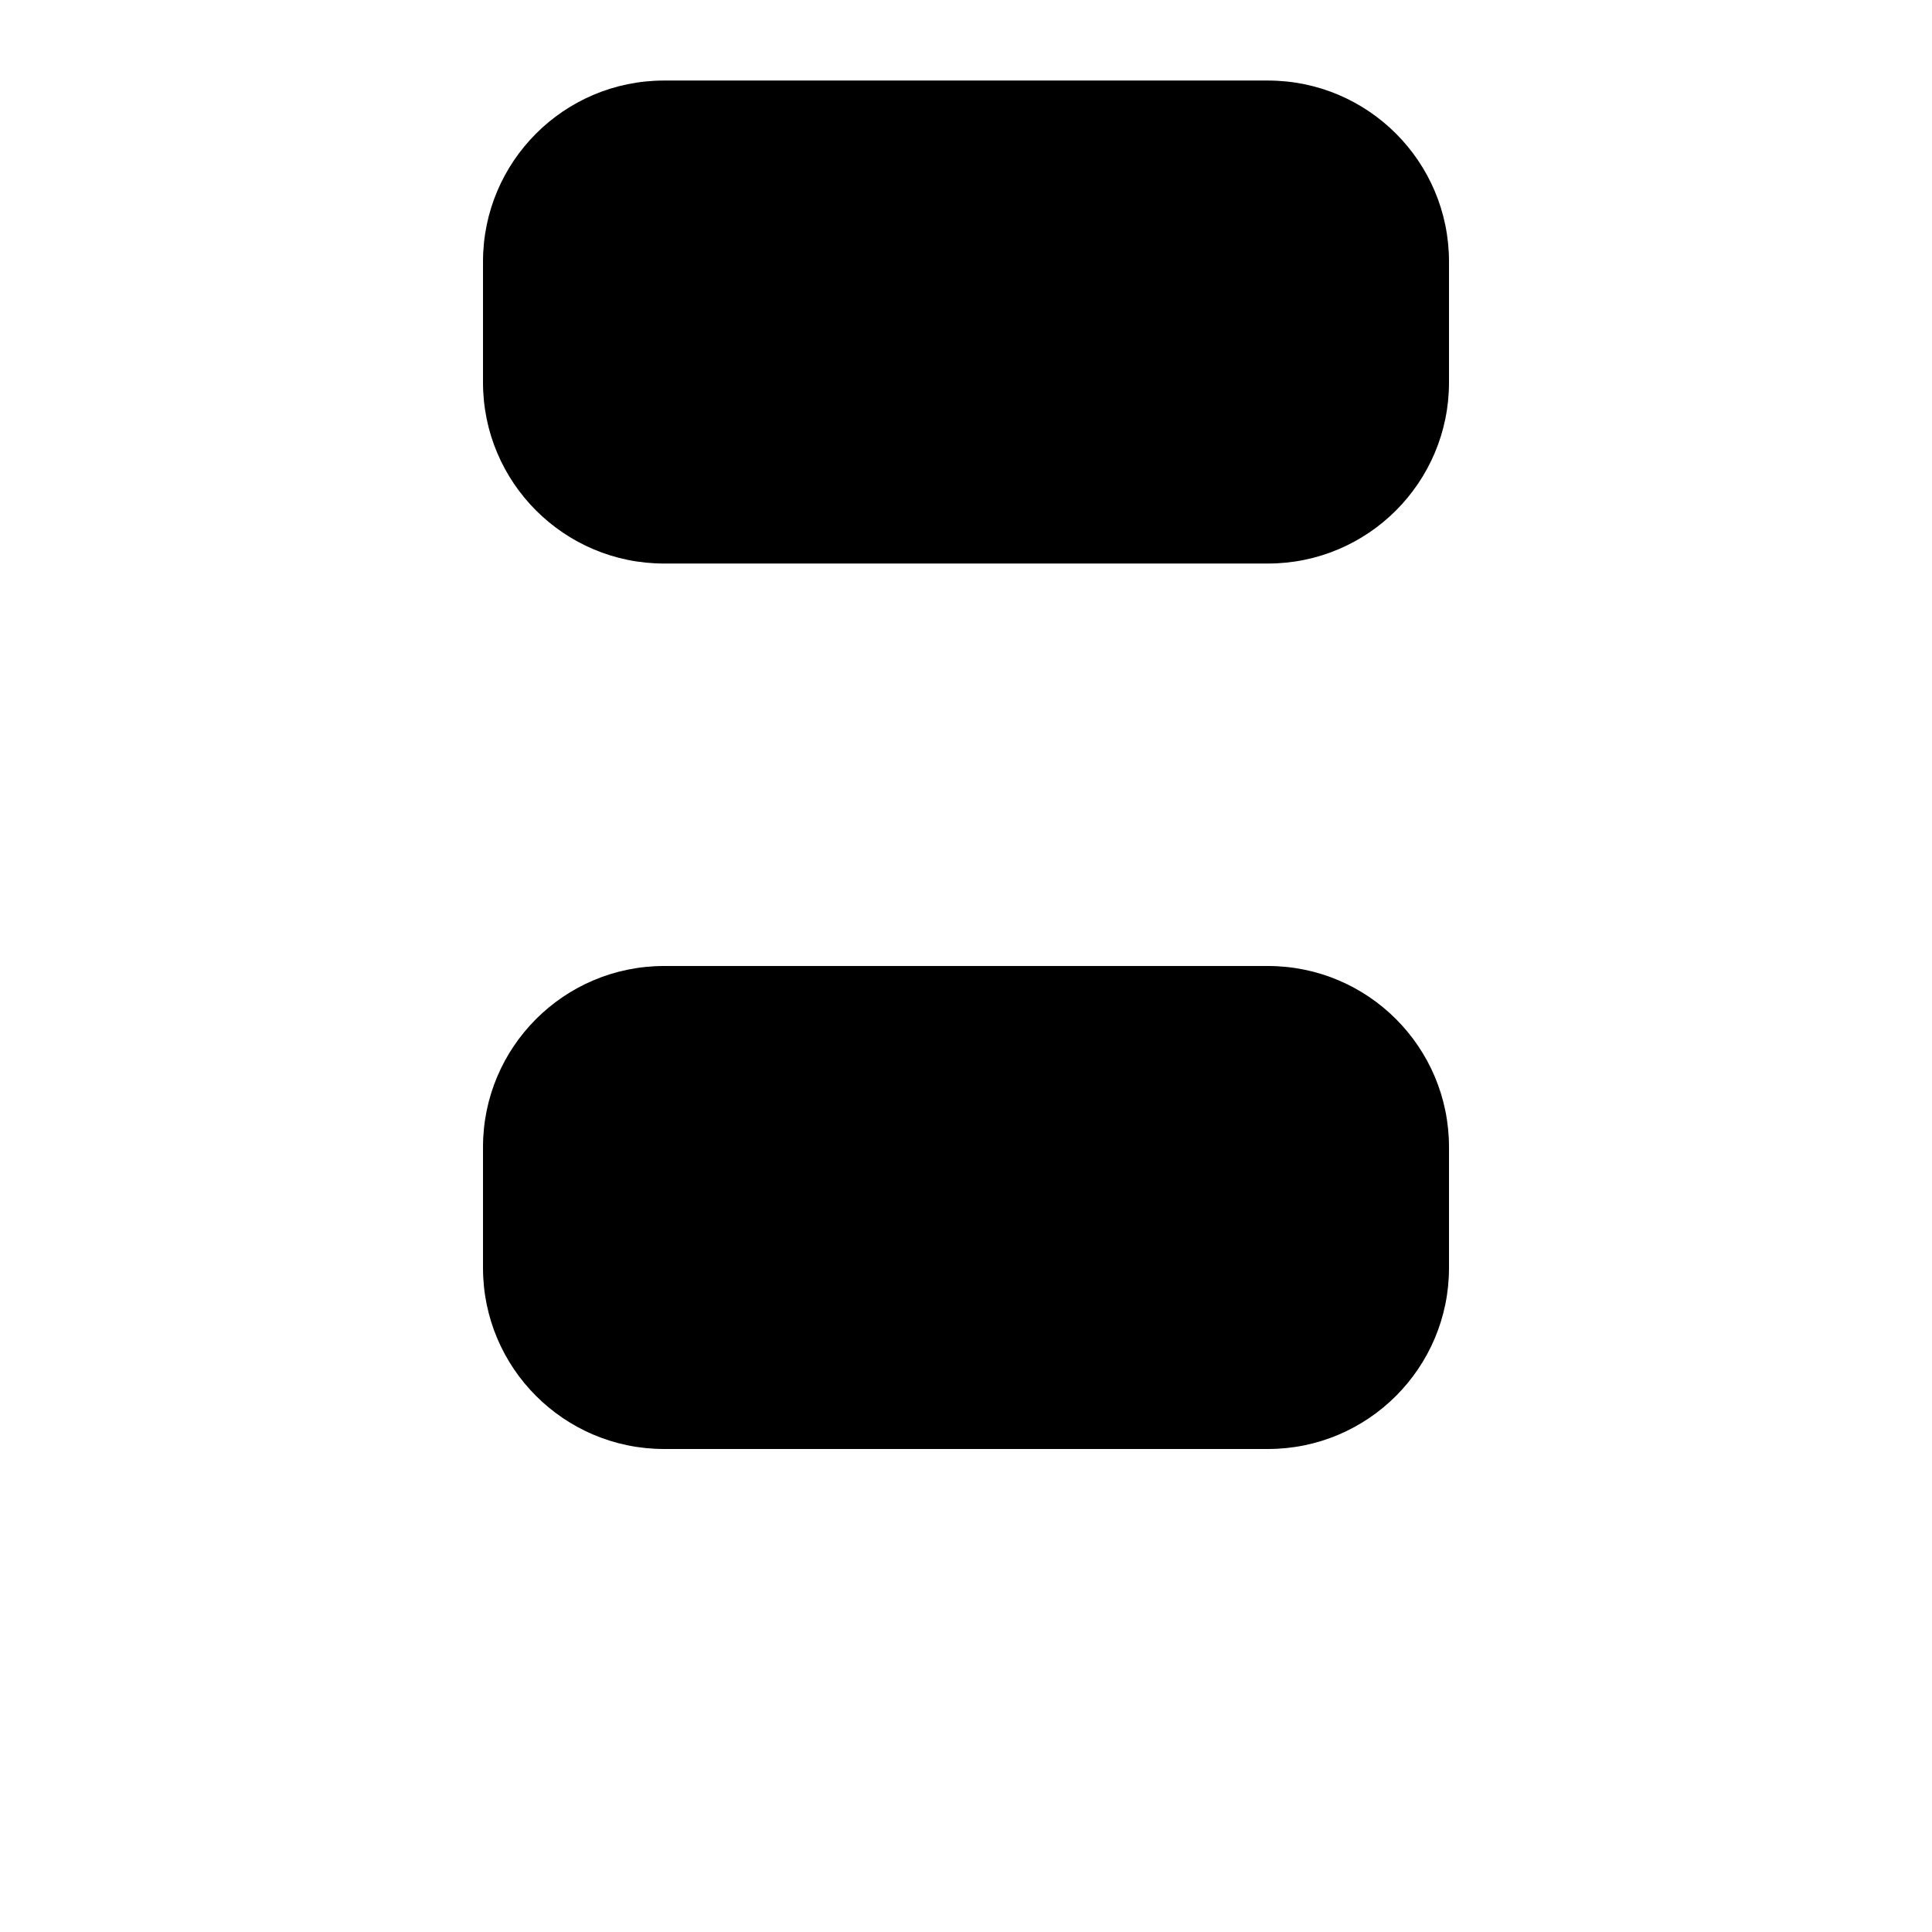
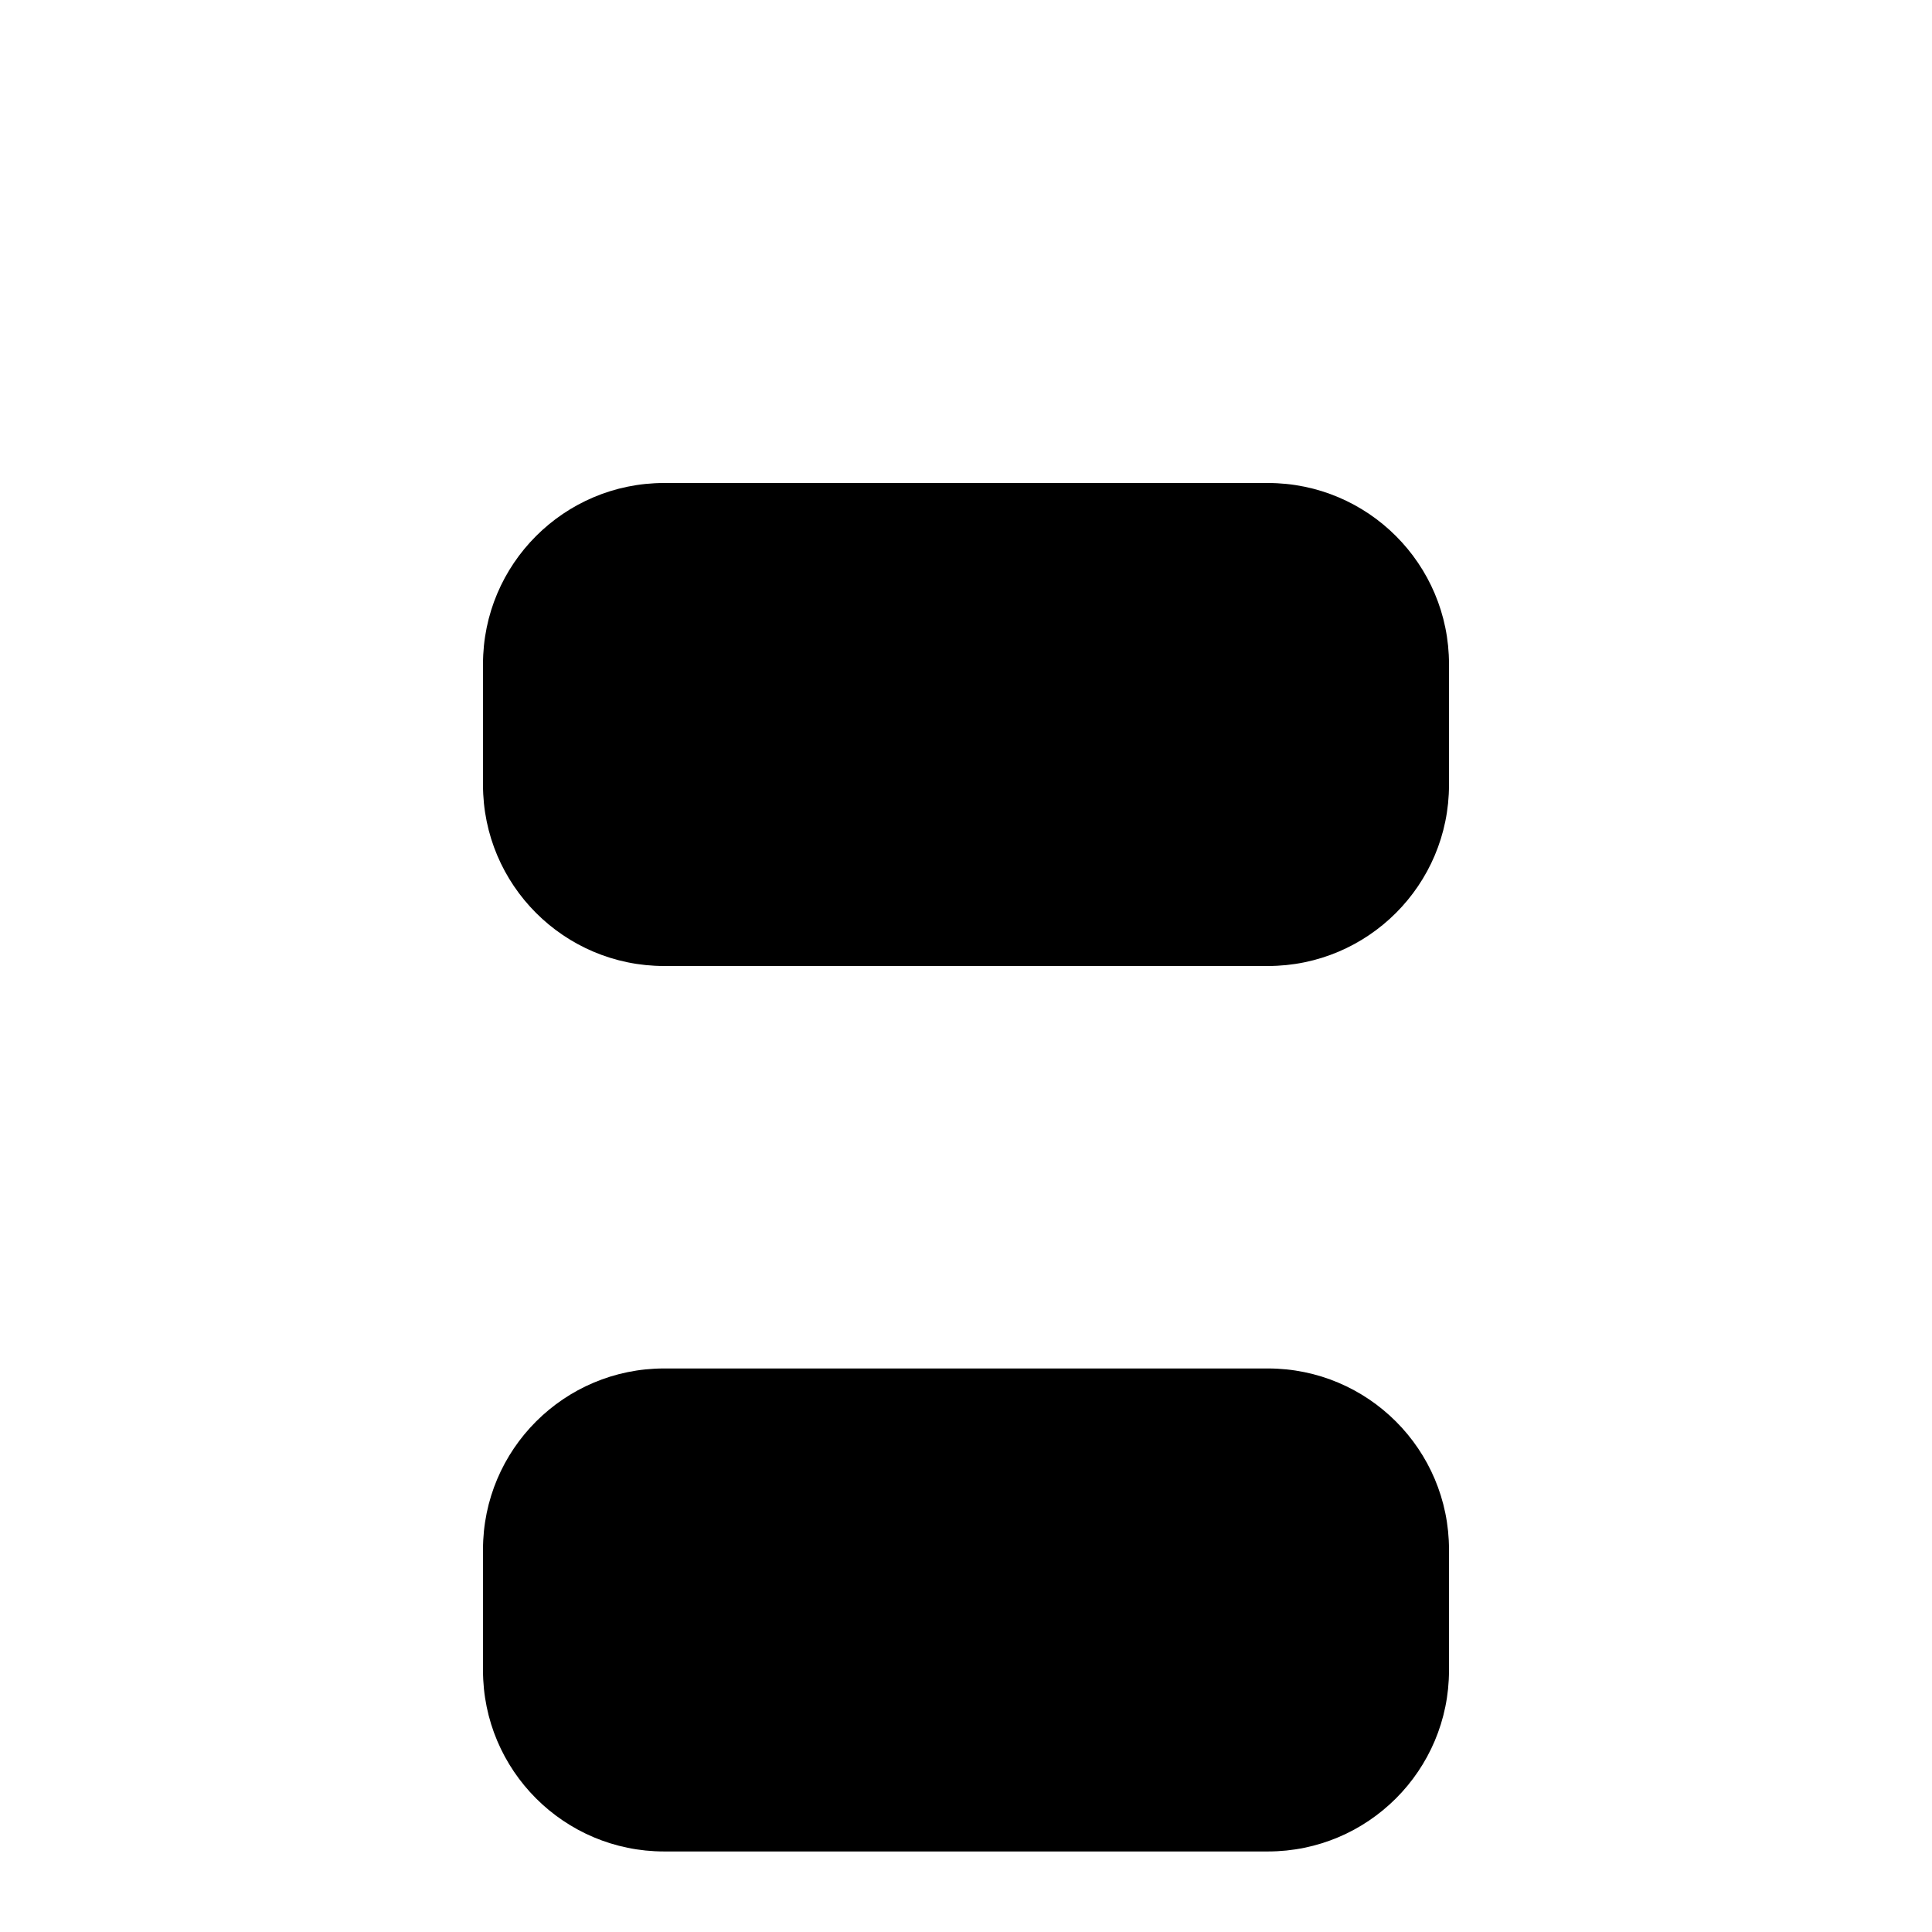
<svg xmlns="http://www.w3.org/2000/svg" viewBox="0 0 16 16" stroke-linecap="round" stroke-linejoin="round">
-   <path d="M2 15.333h12M12 10.5a1.5 1.5 0 01-1.5 1.5h-5A1.5 1.5 0 014 10.5v-1A1.5 1.5 0 015.5 8h5A1.5 1.5 0 0112 9.5v1zm0-7.333a1.5 1.5 0 01-1.5 1.5h-5a1.5 1.5 0 01-1.5-1.5v-1a1.5 1.5 0 011.5-1.5h5a1.5 1.5 0 011.5 1.5v1z" />
+   <path d="M2 .667h12M12 5.5A1.5 1.5 0 0010.5 4h-5A1.5 1.5 0 004 5.5v1A1.5 1.5 0 005.5 8h5A1.5 1.5 0 0012 6.5v-1zm0 7.333a1.5 1.5 0 00-1.5-1.5h-5a1.5 1.5 0 00-1.5 1.5v1a1.5 1.5 0 001.5 1.5h5a1.5 1.5 0 001.5-1.5v-1z" />
</svg>
